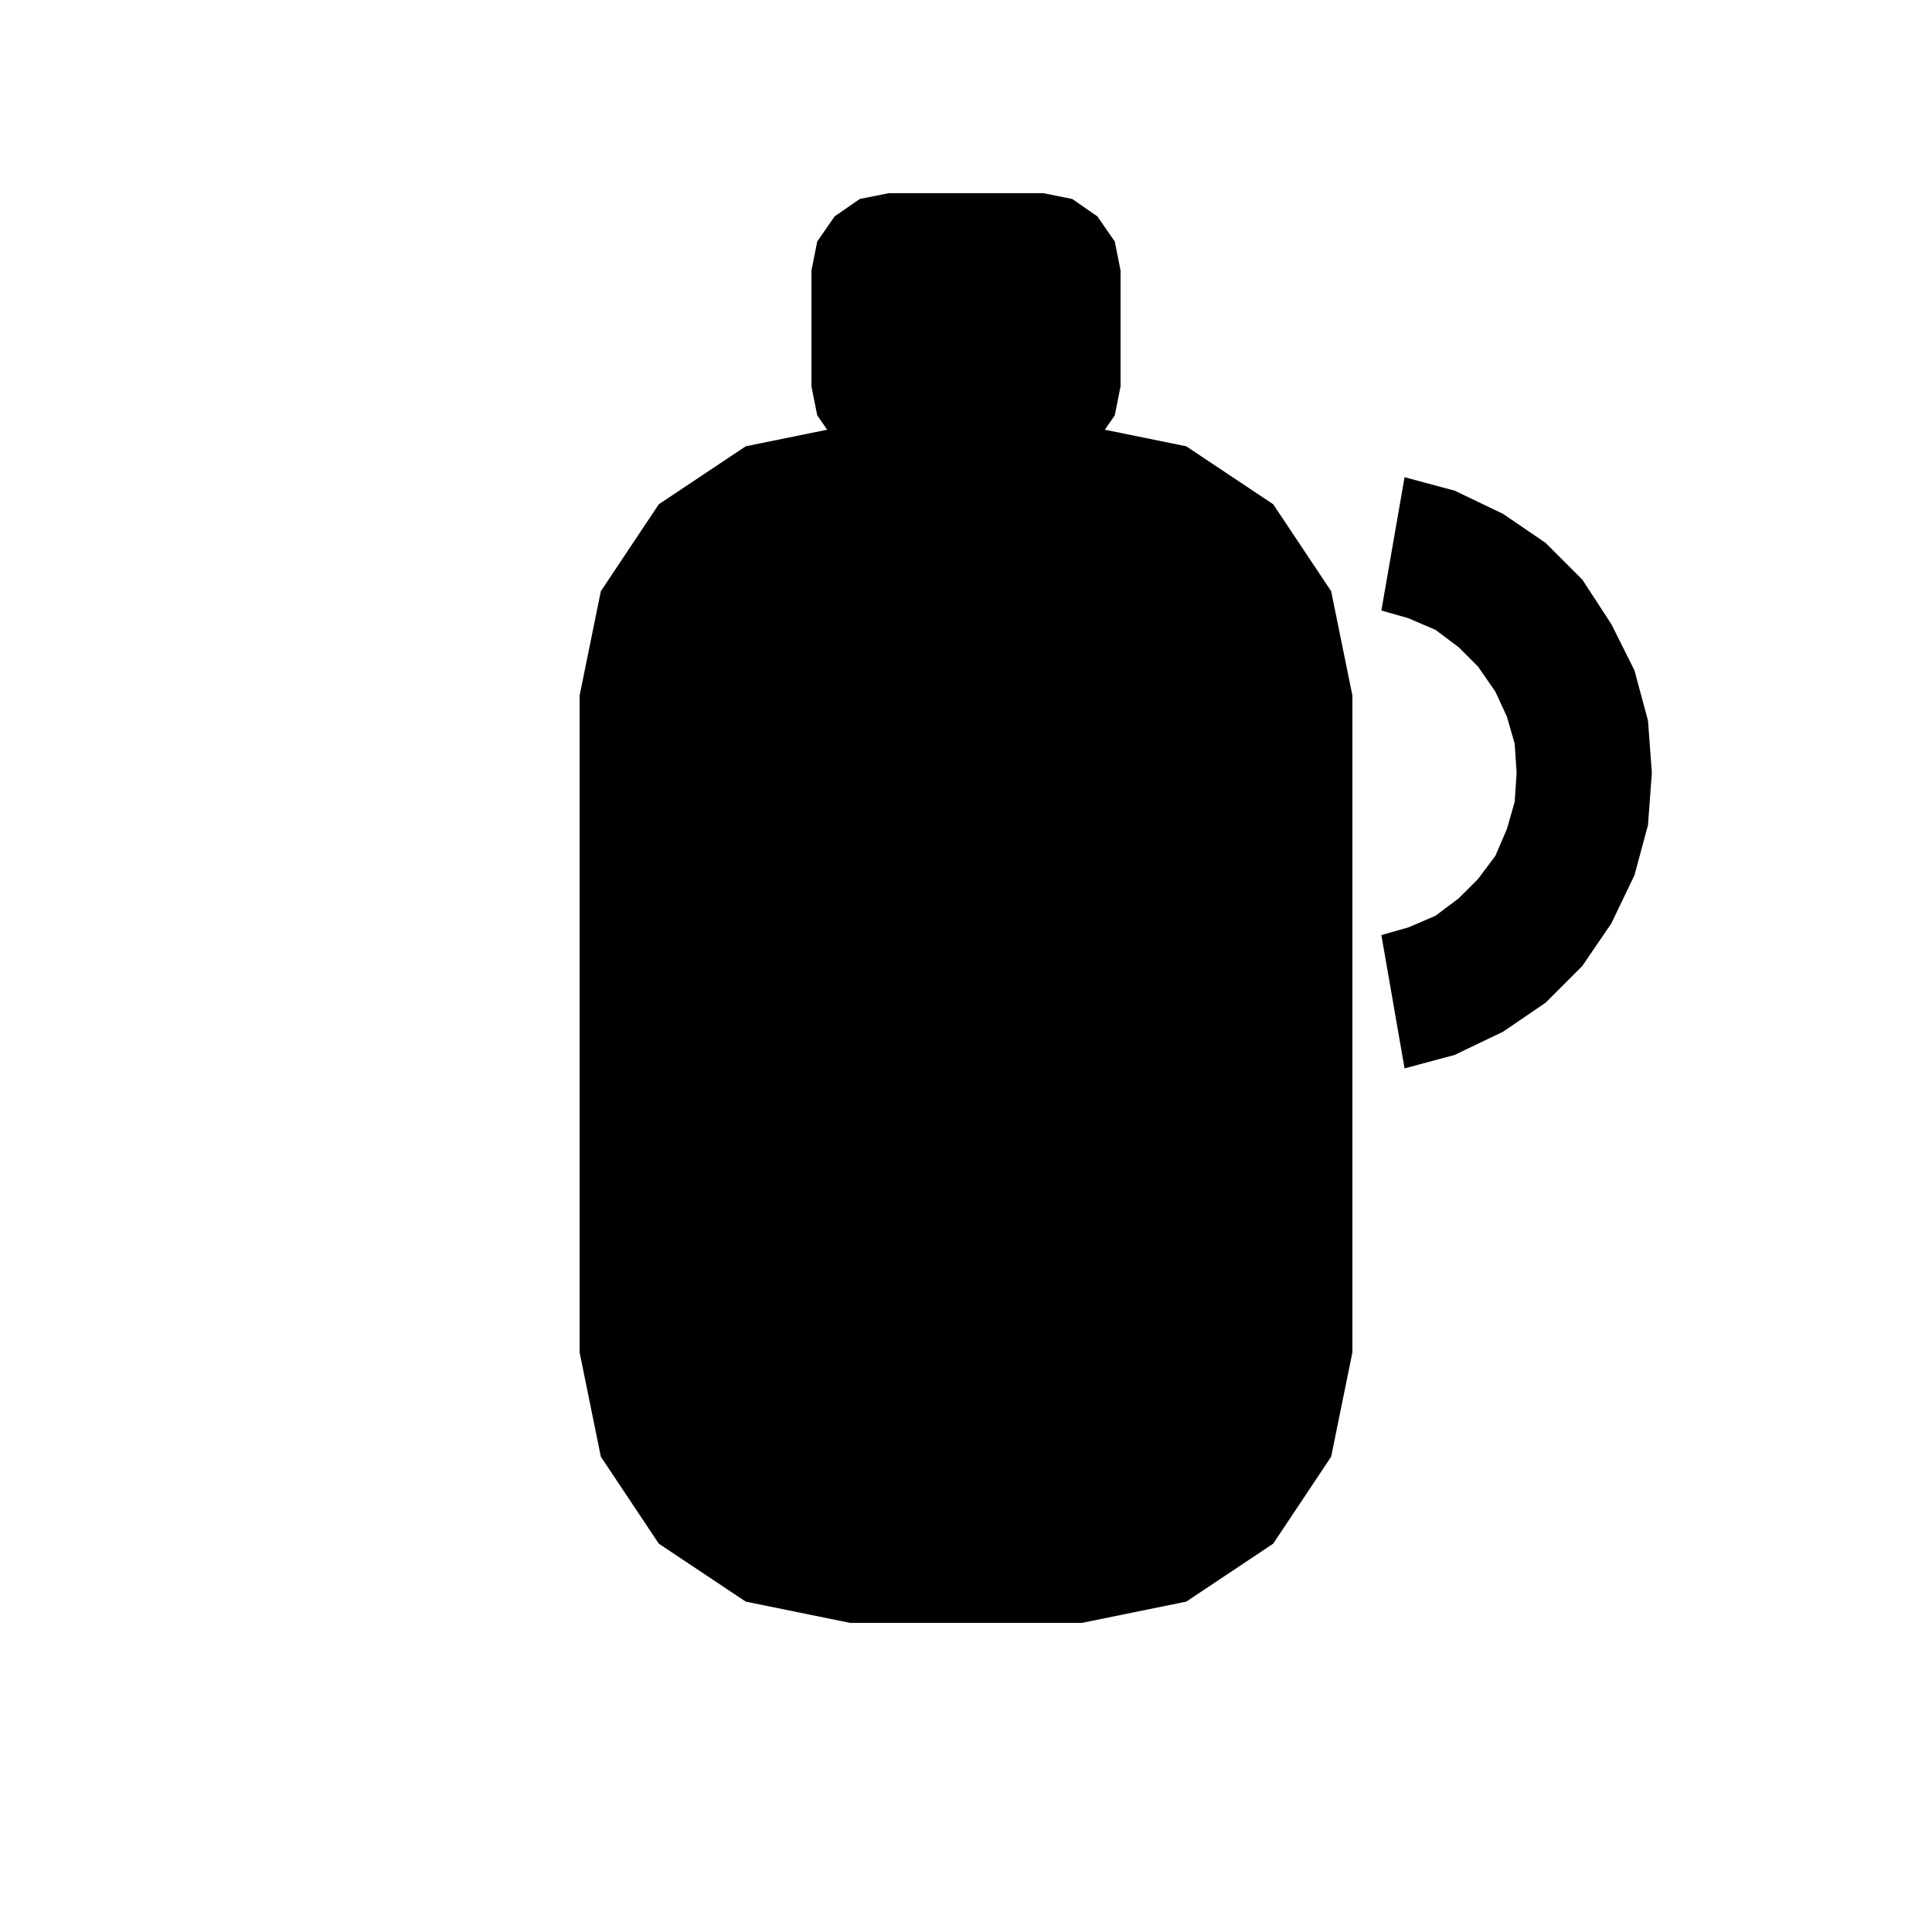
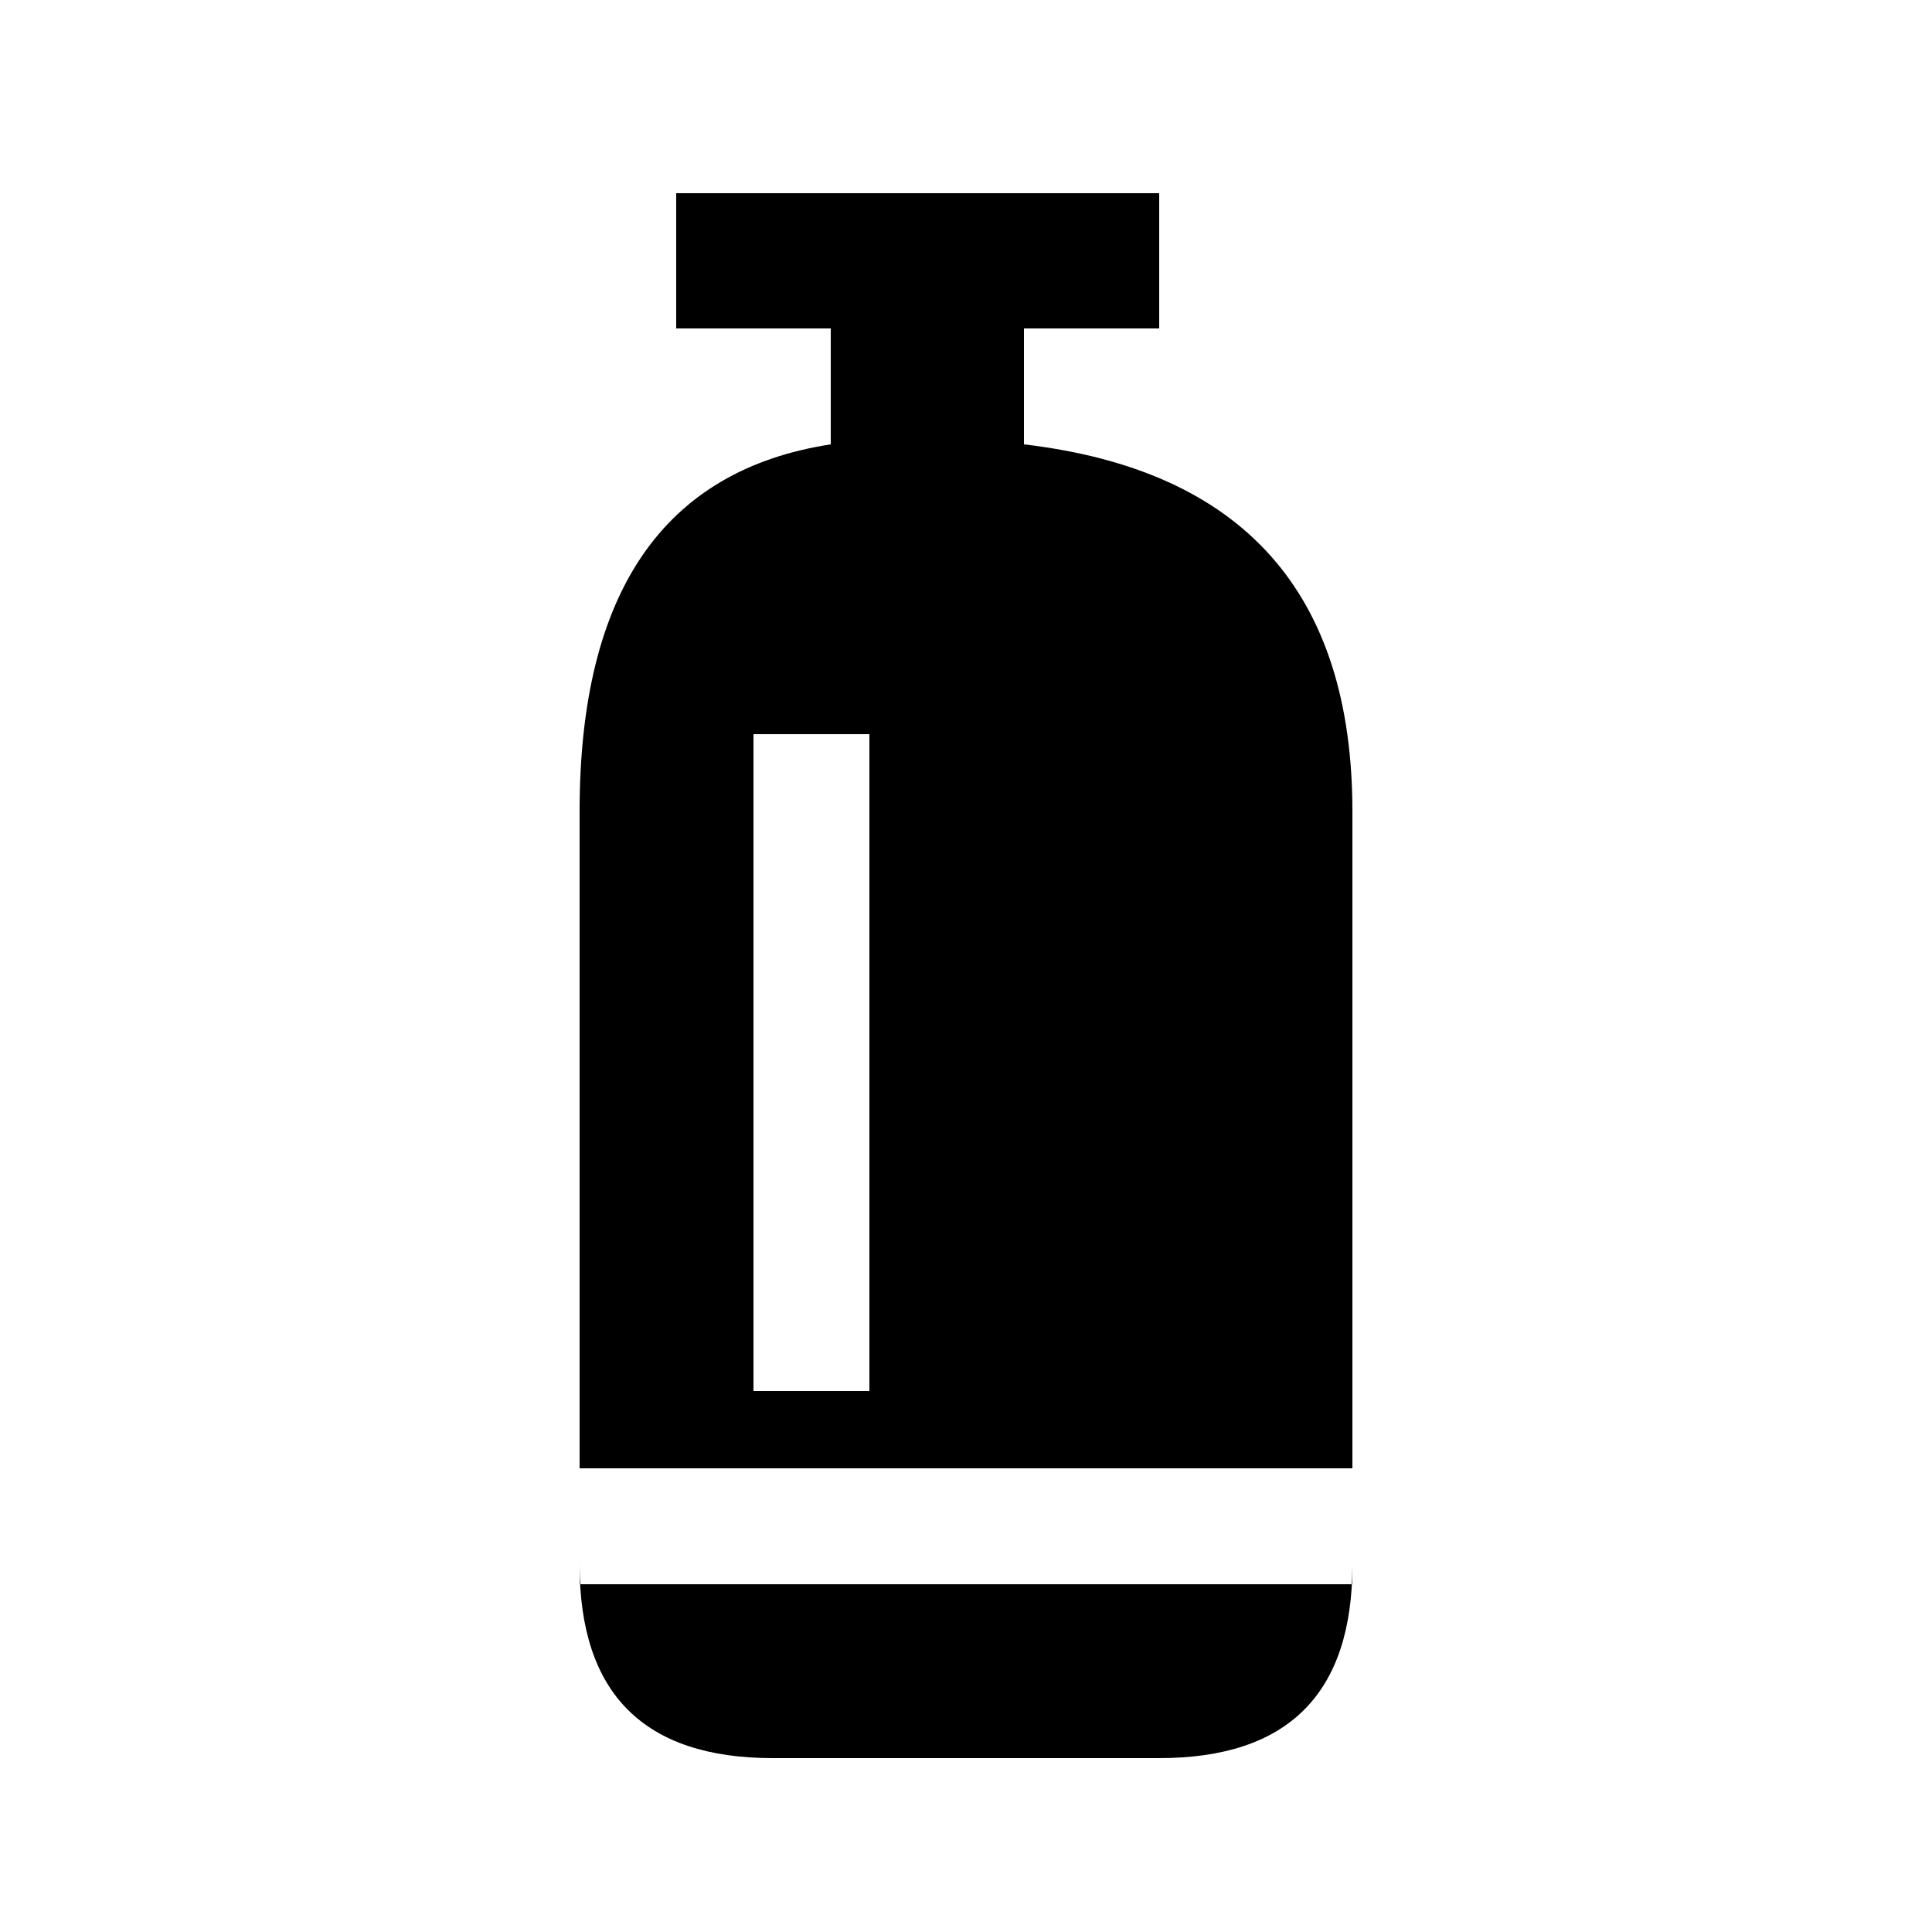
<svg xmlns="http://www.w3.org/2000/svg" viewBox="0 0 100 100" fill="currentColor">
-   <path d="M30 36L31.1 30.6L34.1 26.1L38.6 23.1L44 22L56 22L61.4 23.1L65.9 26.1L68.9 30.6L70 36L70 70L68.9 75.4L65.9 79.9L61.4 82.9L56 84L44 84L38.6 82.9L34.1 79.9L31.1 75.4L30 70ZM42 14L42.3 12.5L43.2 11.2L44.5 10.3L46 10L54 10L55.5 10.3L56.8 11.2L57.7 12.5L58 14L58 20L57.7 21.5L56.8 22.8L55.5 23.7L54 24L46 24L44.5 23.7L43.2 22.8L42.3 21.5L42 20ZM72.7 24.7L75.3 25.4L77.8 26.6L80 28.1L81.9 30L83.4 32.3L84.6 34.7L85.3 37.3L85.5 40L85.3 42.7L84.6 45.3L83.4 47.8L81.9 50L80 51.9L77.8 53.4L75.3 54.6L72.7 55.3L71.5 48.4L72.9 48L74.3 47.4L75.5 46.5L76.5 45.5L77.4 44.3L78 42.9L78.4 41.5L78.5 40L78.4 38.5L78 37.1L77.4 35.8L76.5 34.5L75.5 33.5L74.3 32.6L72.9 32L71.5 31.6Z" />
+   <path fill-rule="evenodd" d="M43 23L43 17L35 17L35 10L60 10L60 17L53 17L53 23C64.333 24.333 70 30.667 70 42L70 81C70 87.667 66.667 91 60 91L40 91C33.333 91 30 87.667 30 81L30 42C30 30.667 34.333 24.333 43 23ZM39 38L39 72L45 72L45 38ZM30 76L70 76L70 82L30 82Z" />
</svg>
